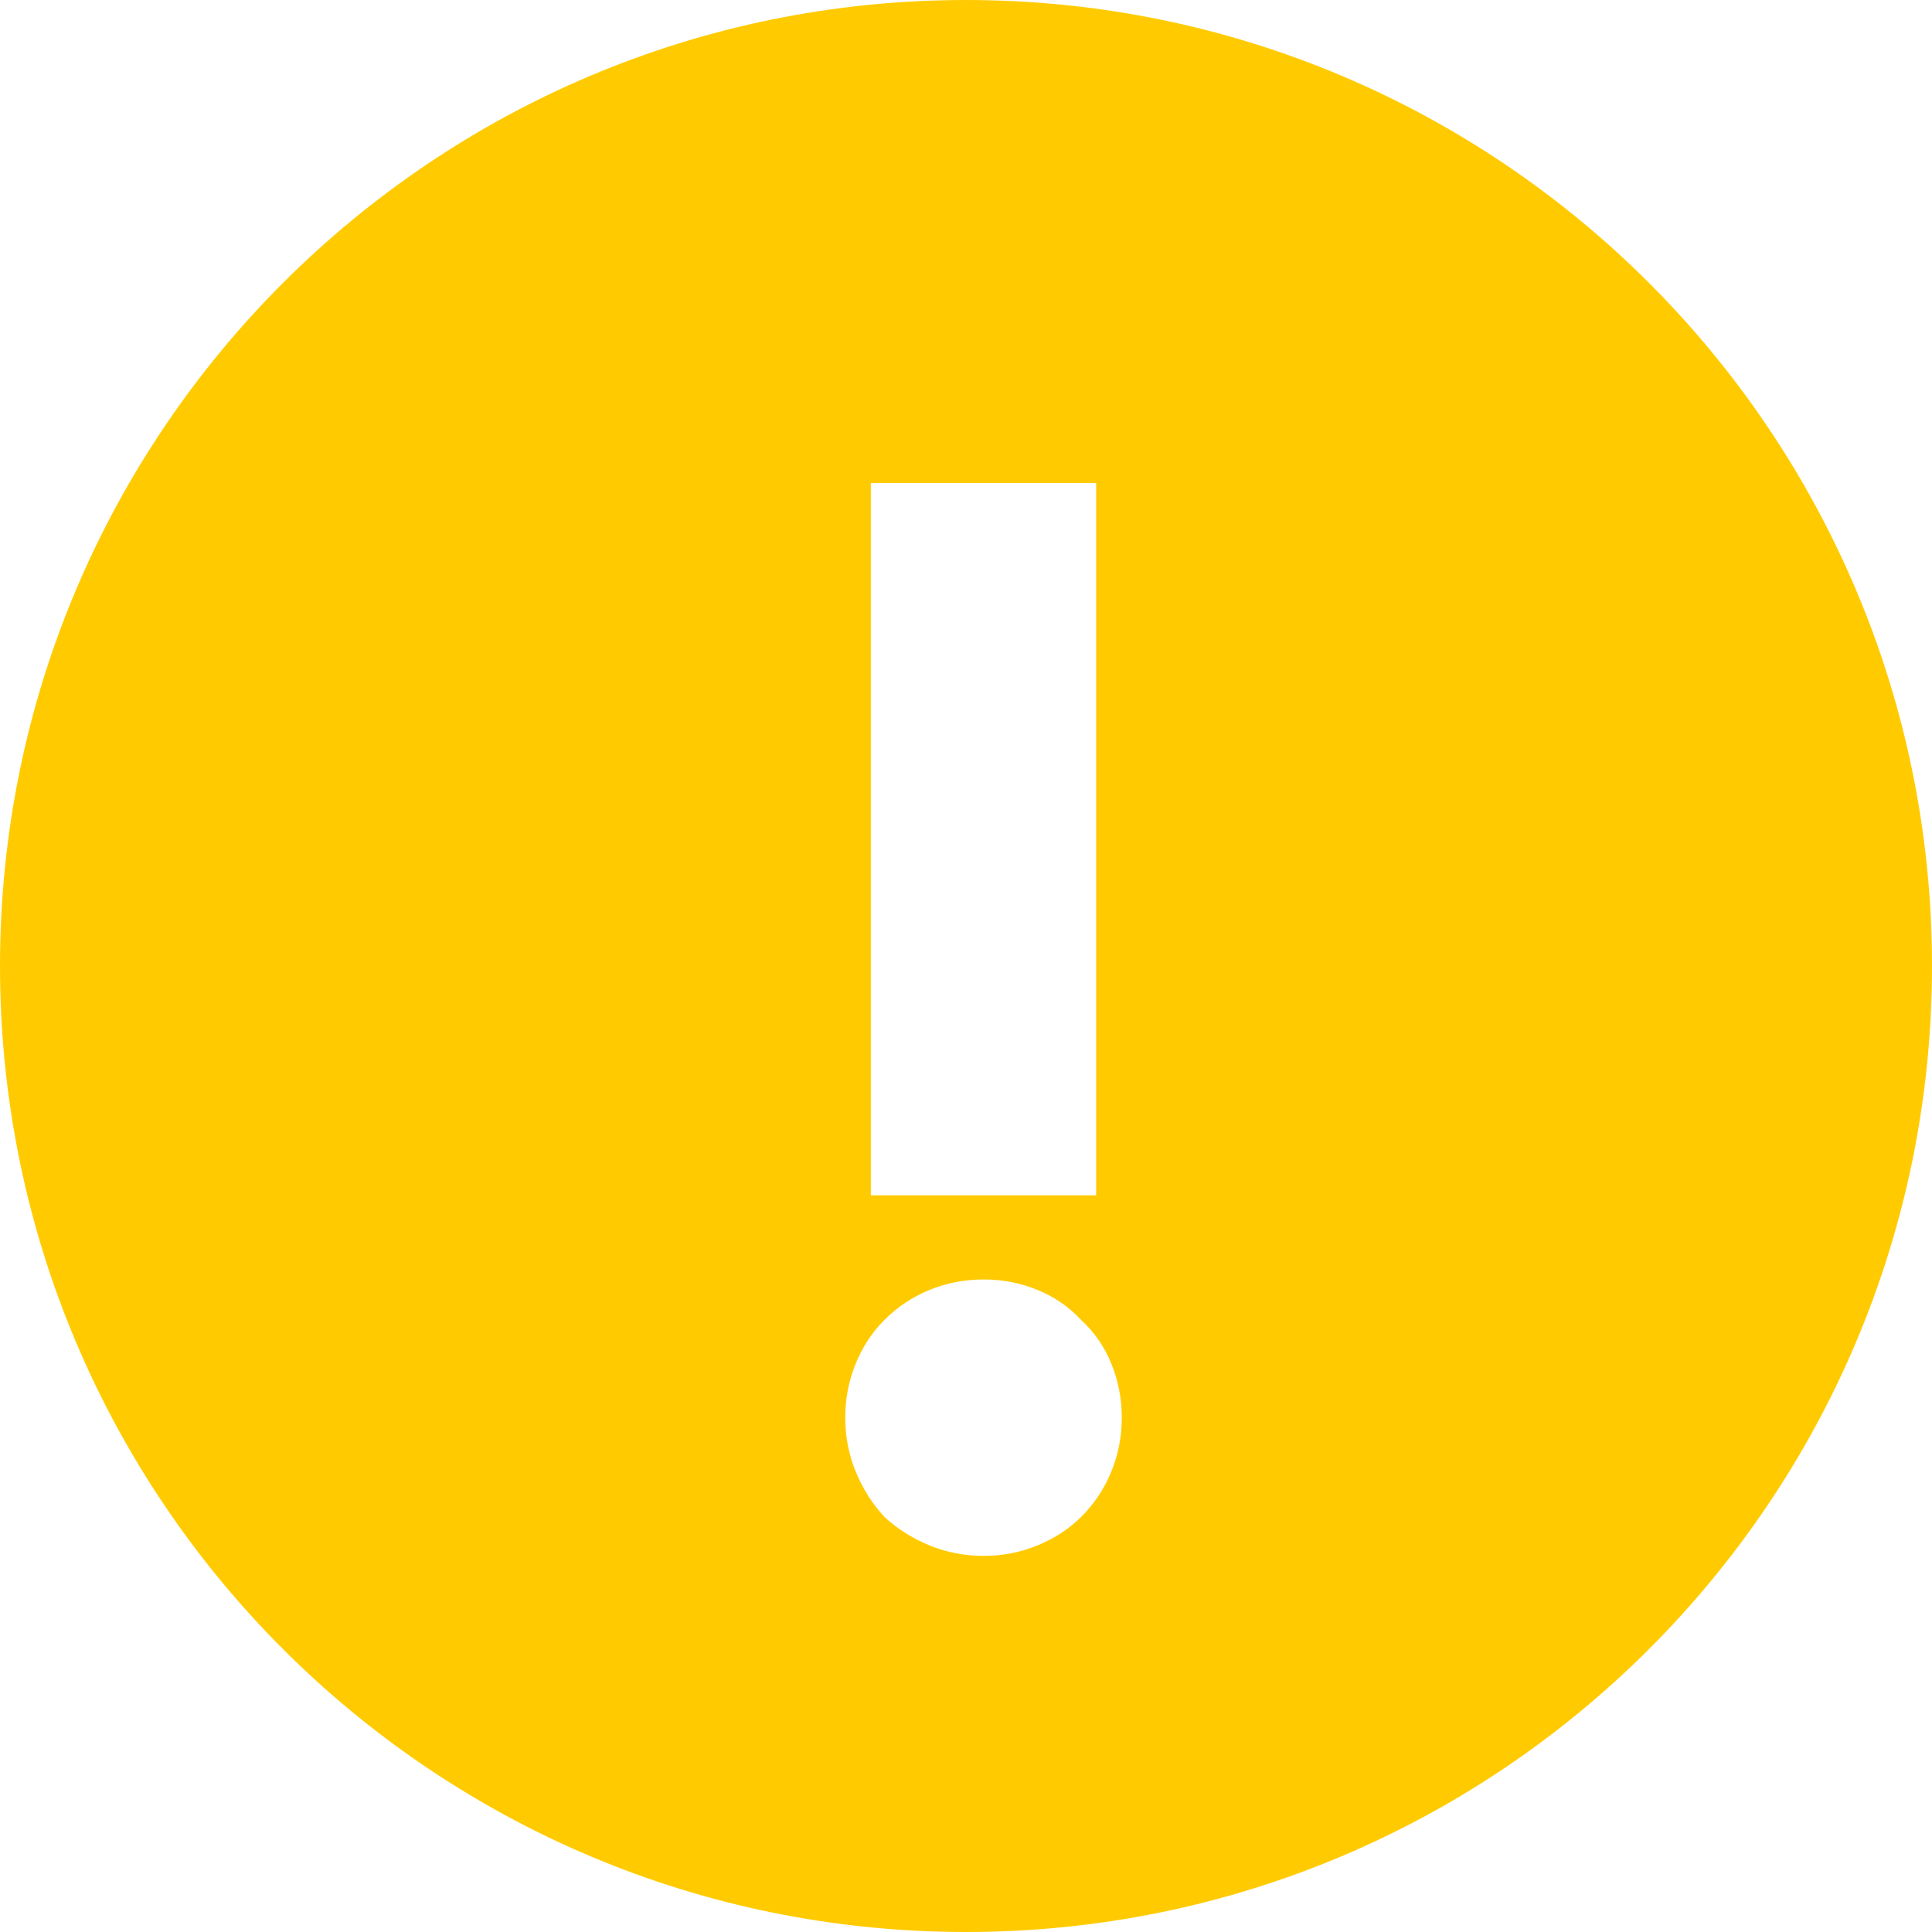
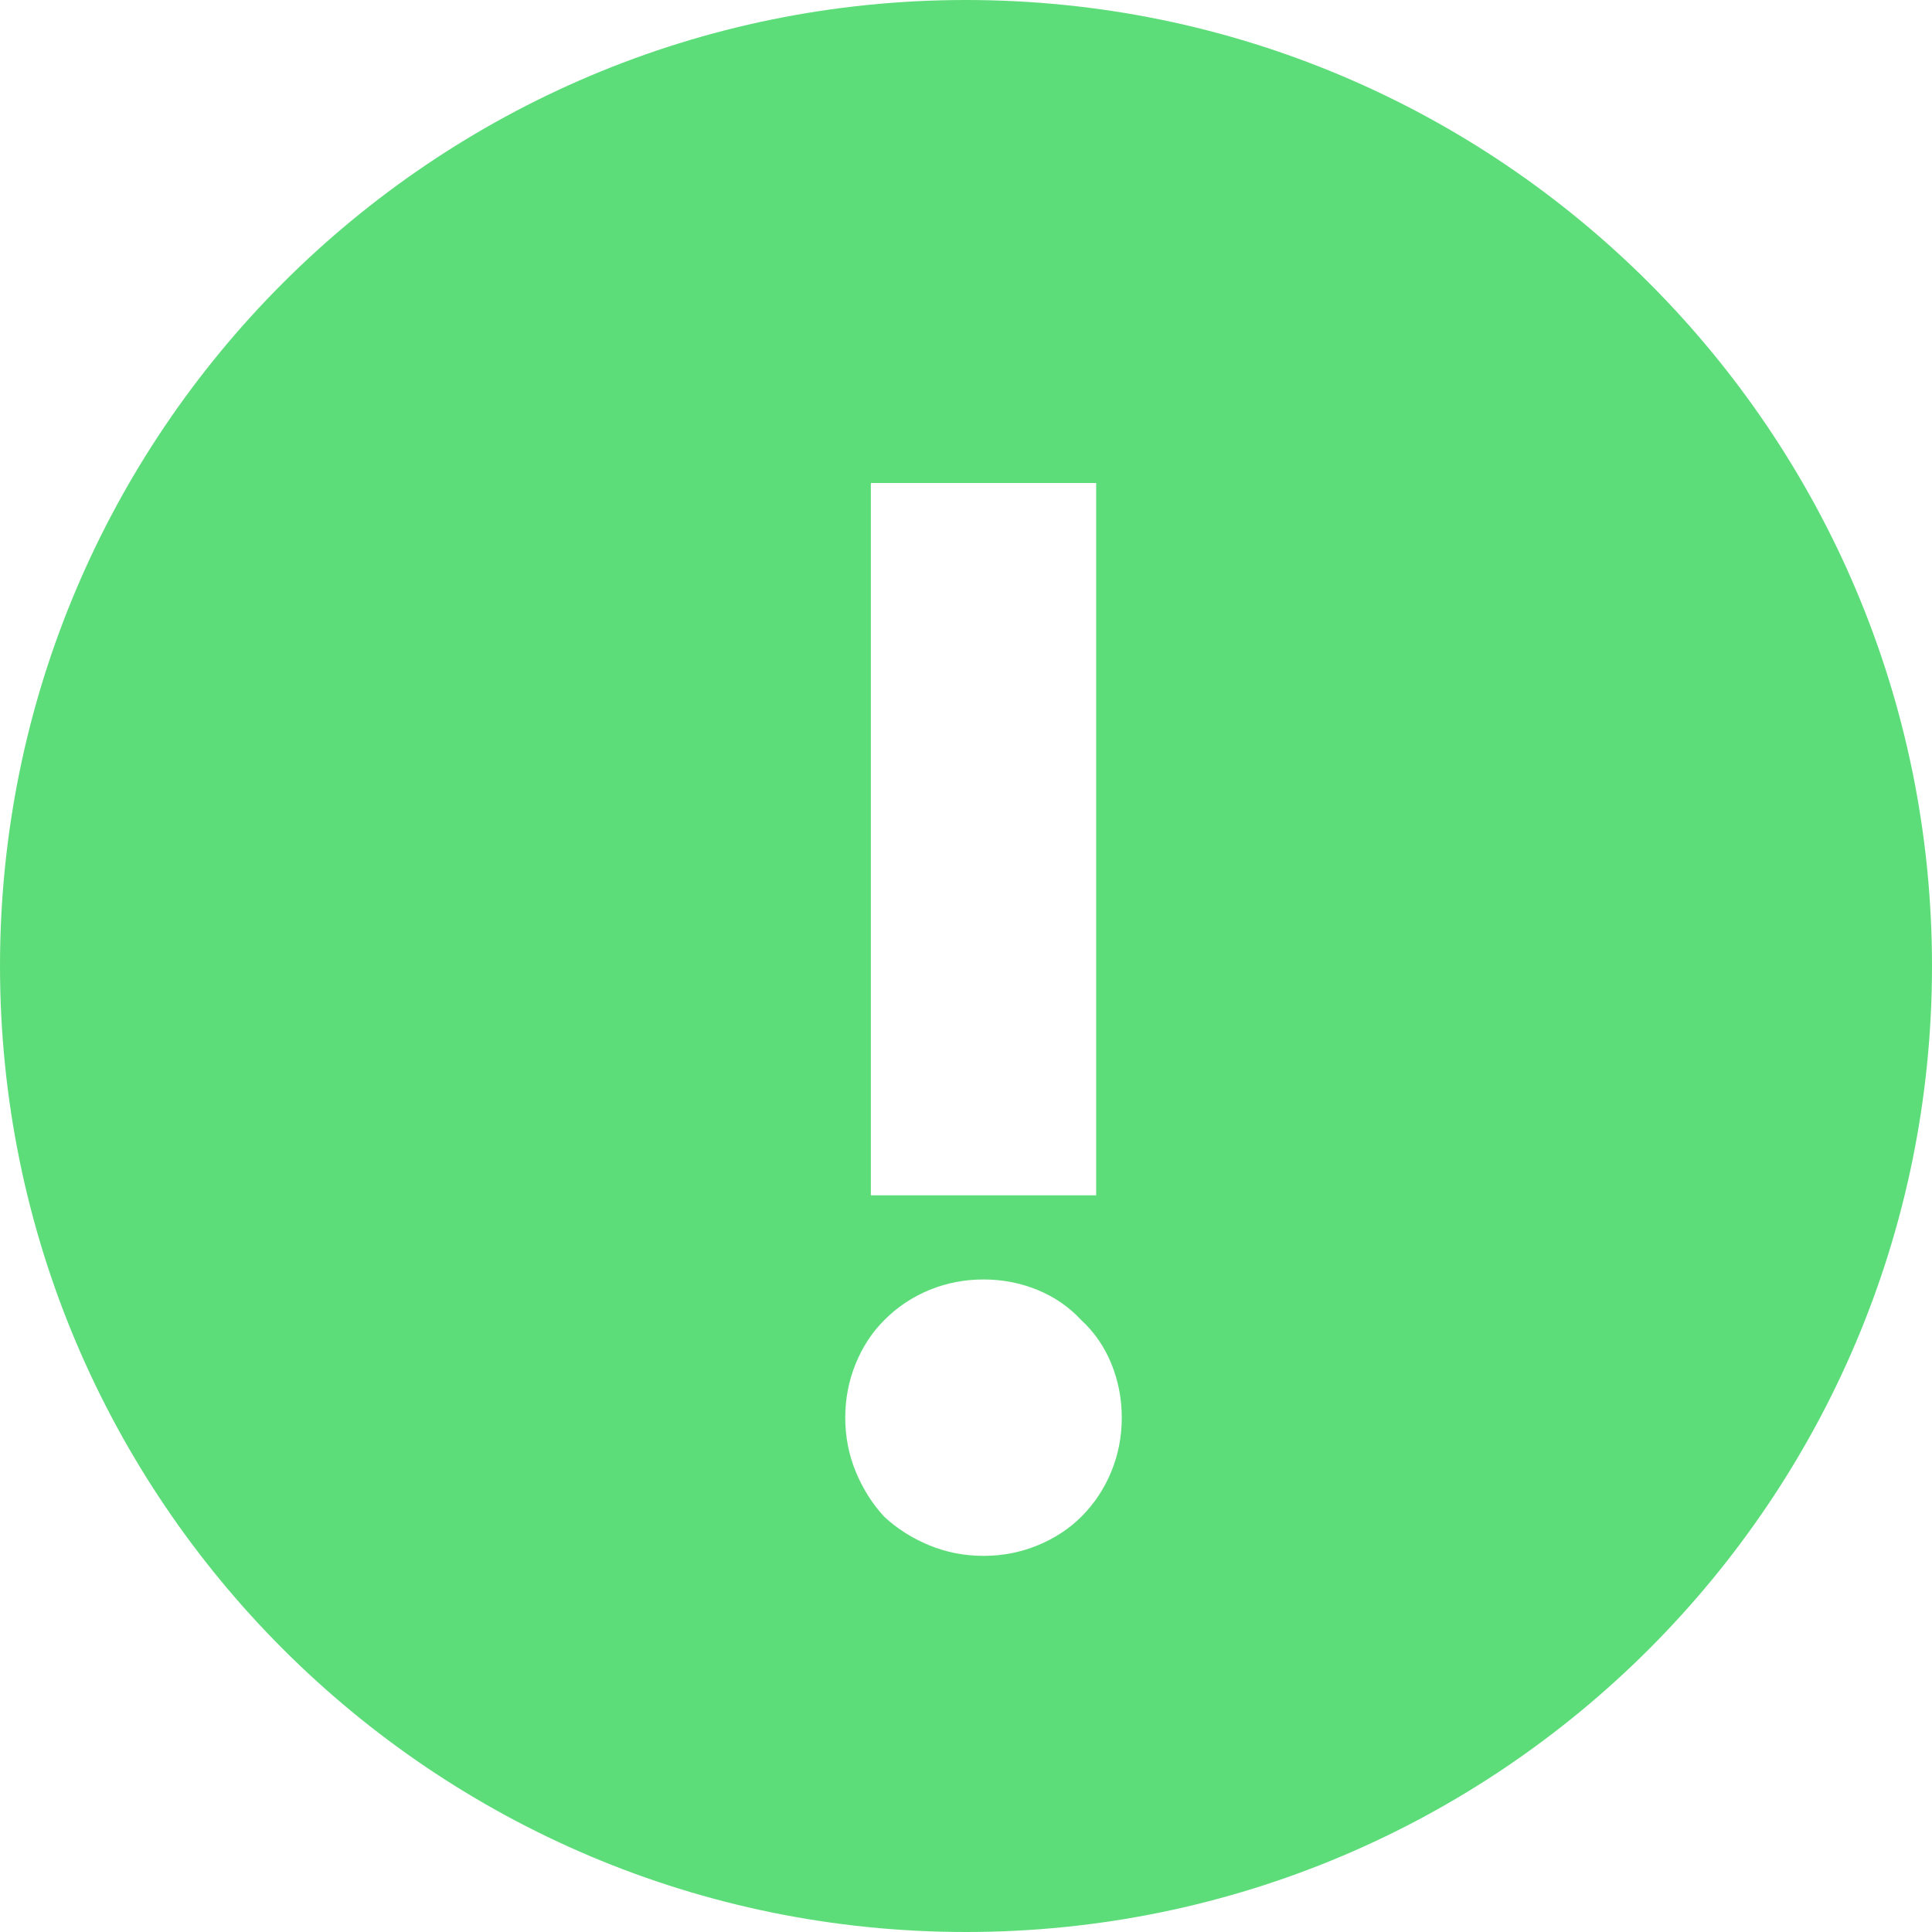
<svg xmlns="http://www.w3.org/2000/svg" width="16" height="16" viewBox="0 0 16 16" fill="none">
-   <path fill-rule="evenodd" clip-rule="evenodd" d="M8 16C12.418 16 16 12.418 16 8C16 3.582 12.418 0 8 0C3.582 0 0 3.582 0 8C0 12.418 3.582 16 8 16ZM7.212 9.899H9.078V4H7.212V9.899ZM7.087 11.292C7.029 11.434 7 11.583 7 11.74C7 11.898 7.029 12.047 7.087 12.188C7.145 12.329 7.224 12.454 7.324 12.562C7.431 12.661 7.556 12.74 7.697 12.798C7.838 12.856 7.987 12.885 8.145 12.885C8.303 12.885 8.452 12.856 8.593 12.798C8.734 12.74 8.854 12.661 8.954 12.562C9.062 12.454 9.145 12.329 9.203 12.188C9.261 12.047 9.29 11.898 9.29 11.74C9.29 11.583 9.261 11.434 9.203 11.292C9.145 11.151 9.062 11.031 8.954 10.932C8.854 10.824 8.734 10.741 8.593 10.683C8.452 10.625 8.303 10.596 8.145 10.596C7.987 10.596 7.838 10.625 7.697 10.683C7.556 10.741 7.431 10.824 7.324 10.932C7.224 11.031 7.145 11.151 7.087 11.292Z" fill="#FFCB00" />
+   <path fill-rule="evenodd" clip-rule="evenodd" d="M8 16C12.418 16 16 12.418 16 8C16 3.582 12.418 0 8 0C3.582 0 0 3.582 0 8C0 12.418 3.582 16 8 16ZM7.212 9.899H9.078V4H7.212V9.899ZM7.087 11.292C7.029 11.434 7 11.583 7 11.74C7 11.898 7.029 12.047 7.087 12.188C7.145 12.329 7.224 12.454 7.324 12.562C7.431 12.661 7.556 12.74 7.697 12.798C7.838 12.856 7.987 12.885 8.145 12.885C8.303 12.885 8.452 12.856 8.593 12.798C8.734 12.74 8.854 12.661 8.954 12.562C9.062 12.454 9.145 12.329 9.203 12.188C9.261 12.047 9.29 11.898 9.29 11.74C9.29 11.583 9.261 11.434 9.203 11.292C9.145 11.151 9.062 11.031 8.954 10.932C8.854 10.824 8.734 10.741 8.593 10.683C8.452 10.625 8.303 10.596 8.145 10.596C7.987 10.596 7.838 10.625 7.697 10.683C7.556 10.741 7.431 10.824 7.324 10.932C7.224 11.031 7.145 11.151 7.087 11.292Z" fill="#5DDD79" />
</svg>
